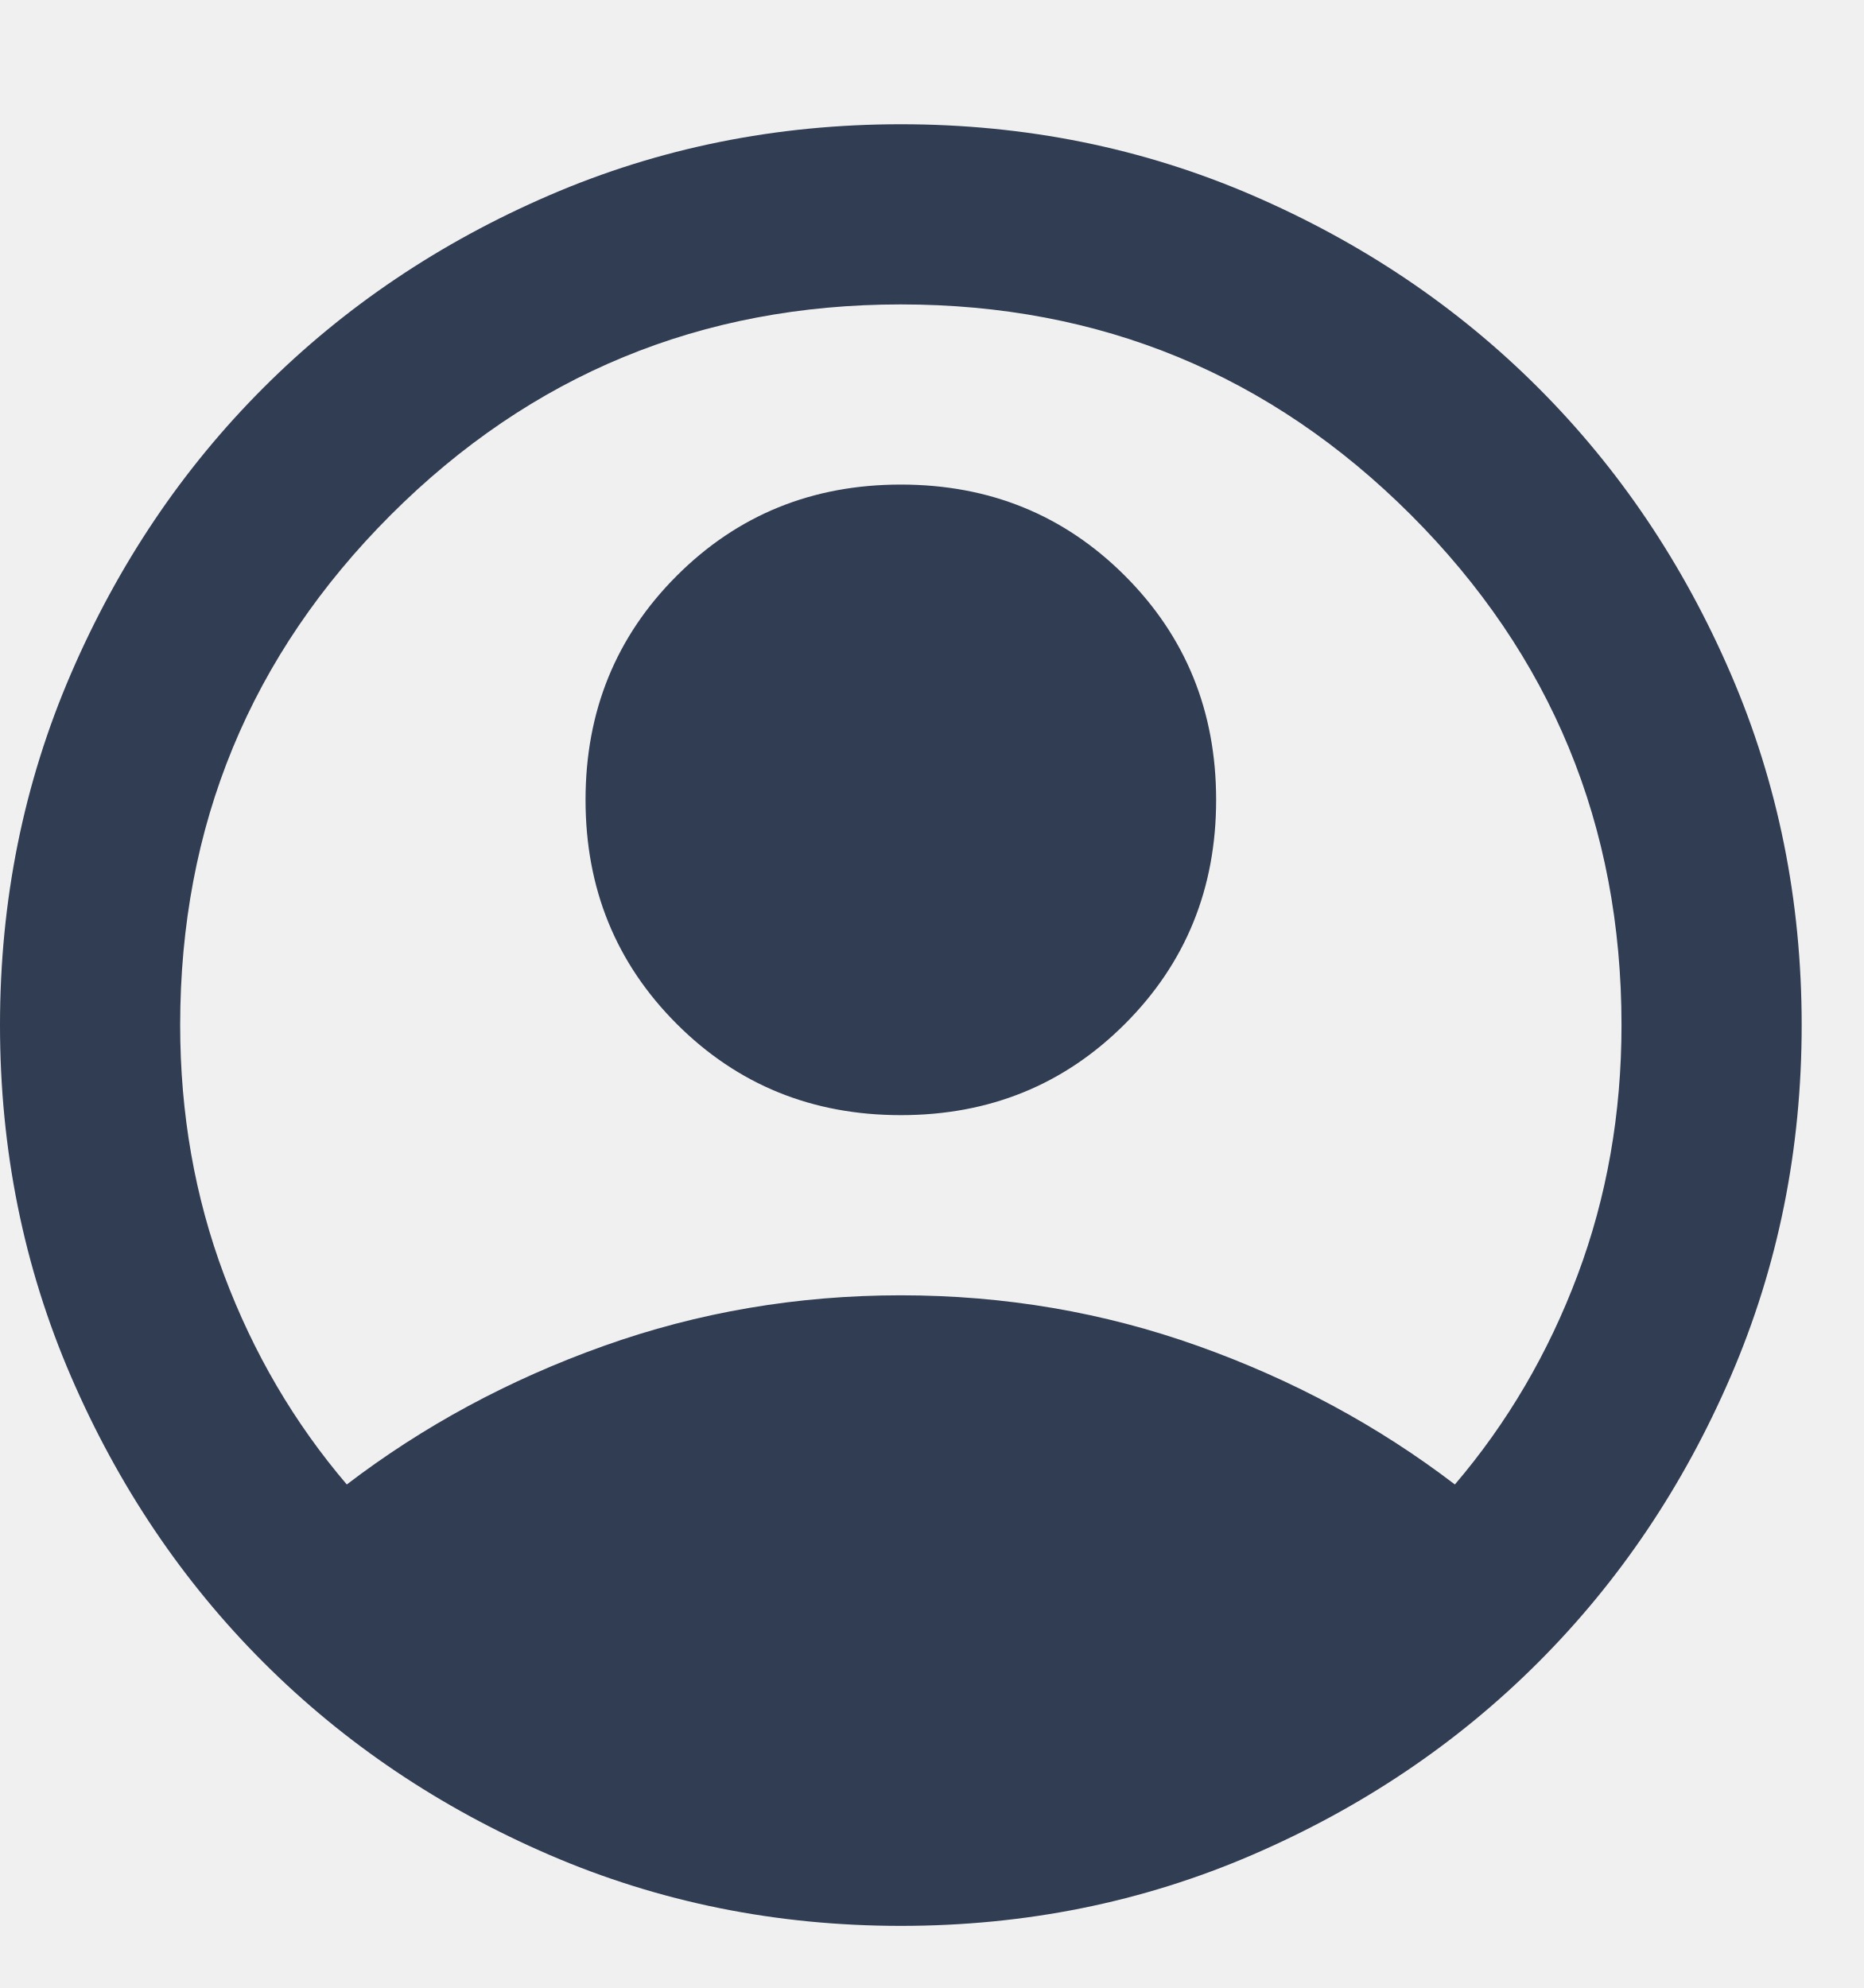
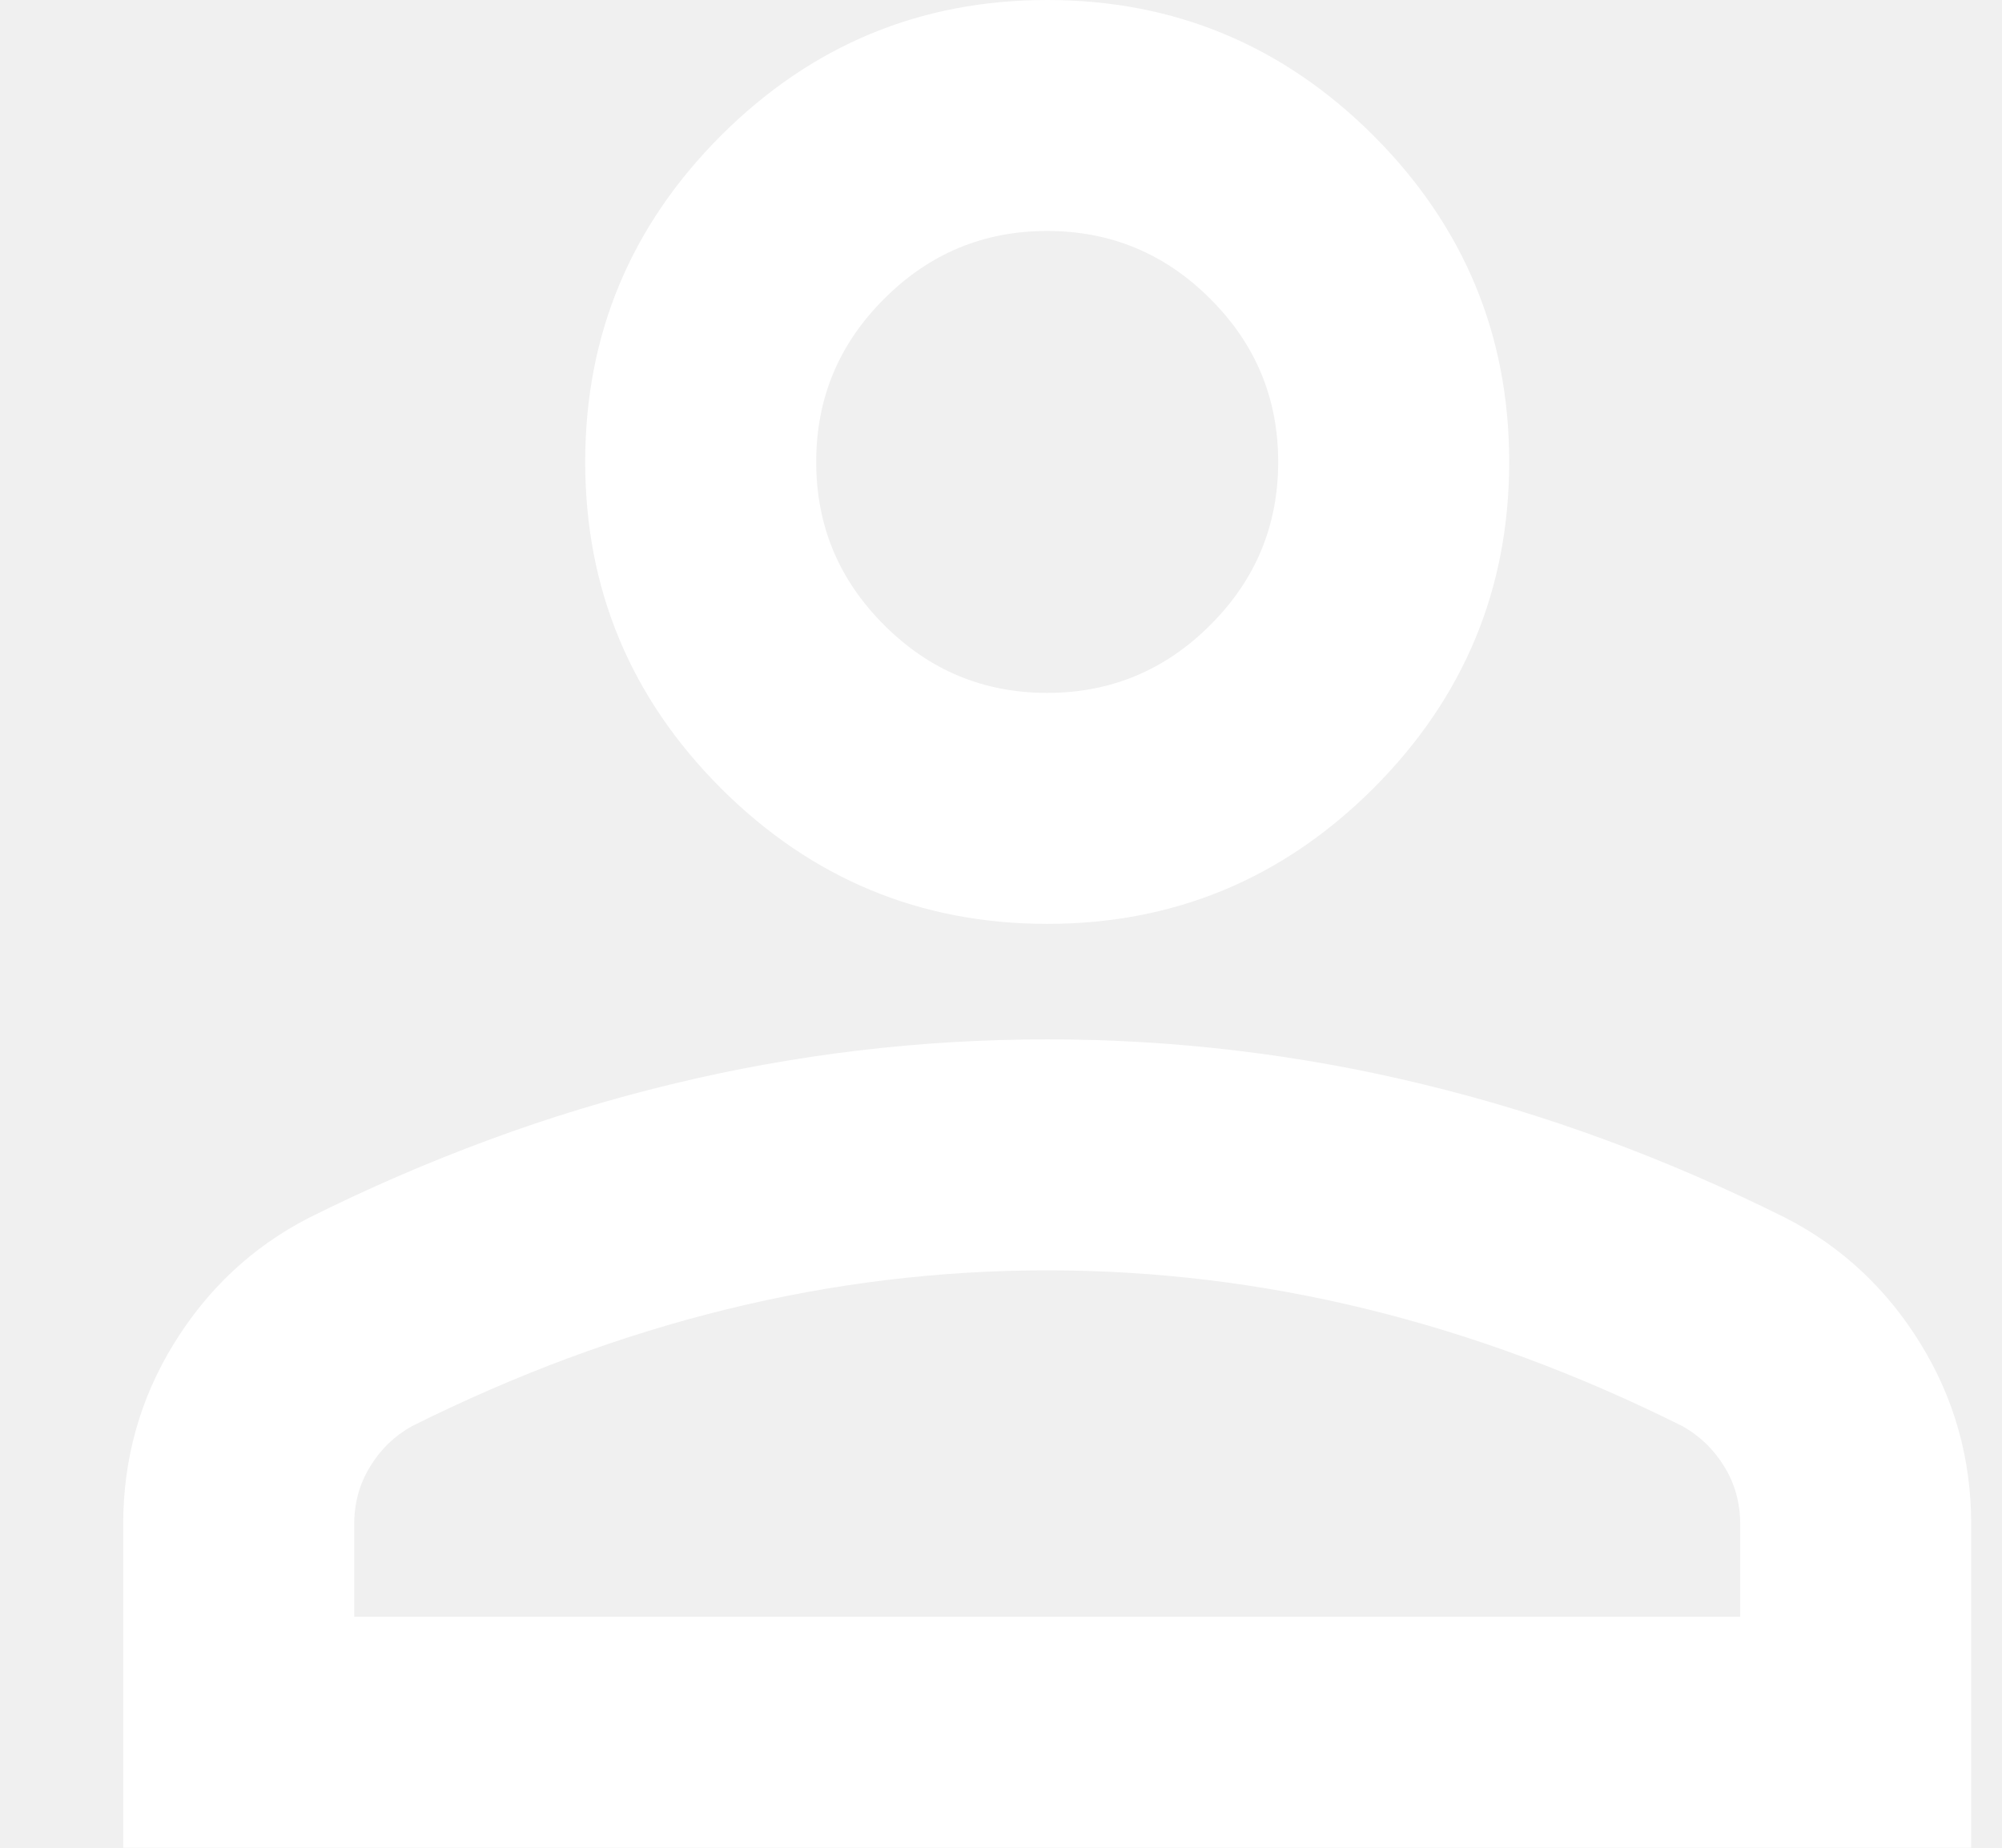
- <svg xmlns="http://www.w3.org/2000/svg" width="30" height="32" viewBox="0 0 30 32" fill="none">
-   <mask id="mask0_3953_87" style="mask-type:alpha" maskUnits="userSpaceOnUse" x="0" y="0" width="30" height="32">
-     <rect width="30" height="32" fill="#D9D9D9" />
-   </mask>
-   <g mask="url(#mask0_3953_87)">
-     <path d="M5.582 23.895C6.815 22.953 8.193 22.209 9.715 21.666C11.238 21.122 12.832 20.85 14.5 20.85C16.168 20.85 17.762 21.122 19.285 21.666C20.808 22.209 22.185 22.953 23.418 23.895C24.263 22.904 24.922 21.78 25.393 20.524C25.864 19.267 26.1 17.926 26.1 16.5C26.1 13.286 24.97 10.549 22.711 8.289C20.451 6.03 17.714 4.9 14.5 4.9C11.286 4.9 8.549 6.03 6.289 8.289C4.03 10.549 2.9 13.286 2.9 16.5C2.9 17.926 3.136 19.267 3.607 20.524C4.078 21.78 4.737 22.904 5.582 23.895ZM14.5 17.95C13.074 17.95 11.872 17.461 10.893 16.482C9.914 15.503 9.425 14.301 9.425 12.875C9.425 11.449 9.914 10.247 10.893 9.268C11.872 8.289 13.074 7.8 14.5 7.8C15.926 7.8 17.128 8.289 18.107 9.268C19.086 10.247 19.575 11.449 19.575 12.875C19.575 14.301 19.086 15.503 18.107 16.482C17.128 17.461 15.926 17.95 14.5 17.95ZM14.5 31C12.494 31 10.609 30.619 8.845 29.858C7.081 29.097 5.546 28.064 4.241 26.759C2.936 25.454 1.903 23.919 1.142 22.155C0.381 20.391 0 18.506 0 16.5C0 14.494 0.381 12.609 1.142 10.845C1.903 9.081 2.936 7.546 4.241 6.241C5.546 4.936 7.081 3.903 8.845 3.142C10.609 2.381 12.494 2 14.5 2C16.506 2 18.391 2.381 20.155 3.142C21.919 3.903 23.454 4.936 24.759 6.241C26.064 7.546 27.097 9.081 27.858 10.845C28.619 12.609 29 14.494 29 16.5C29 18.506 28.619 20.391 27.858 22.155C27.097 23.919 26.064 25.454 24.759 26.759C23.454 28.064 21.919 29.097 20.155 29.858C18.391 30.619 16.506 31 14.5 31Z" fill="#313D53" />
-   </g>
+ <svg xmlns="http://www.w3.org/2000/svg" width="13" height="12" viewBox="0 0 13 12" fill="none">
+   <path d="M6.8 6C5.975 6 5.269 5.706 4.681 5.119C4.094 4.531 3.8 3.825 3.8 3C3.8 2.175 4.094 1.469 4.681 0.881C5.269 0.294 5.975 0 6.8 0C7.625 0 8.331 0.294 8.919 0.881C9.506 1.469 9.8 2.175 9.8 3C9.8 3.825 9.506 4.531 8.919 5.119C8.331 5.706 7.625 6 6.8 6ZM0.8 12V9.9C0.8 9.475 0.909 9.084 1.128 8.728C1.347 8.372 1.637 8.1 2 7.912C2.775 7.525 3.562 7.234 4.362 7.041C5.162 6.847 5.975 6.75 6.8 6.75C7.625 6.75 8.437 6.847 9.237 7.041C10.037 7.234 10.825 7.525 11.6 7.912C11.963 8.1 12.253 8.372 12.472 8.728C12.691 9.084 12.8 9.475 12.8 9.9V12H0.8ZM2.3 10.5H11.3V9.9C11.3 9.762 11.266 9.637 11.197 9.525C11.128 9.412 11.037 9.325 10.925 9.262C10.25 8.925 9.569 8.672 8.881 8.503C8.194 8.334 7.5 8.25 6.8 8.25C6.1 8.25 5.406 8.334 4.719 8.503C4.031 8.672 3.35 8.925 2.675 9.262C2.562 9.325 2.472 9.412 2.403 9.525C2.334 9.637 2.3 9.762 2.3 9.9V10.5ZM6.8 4.5C7.212 4.5 7.566 4.353 7.859 4.059C8.153 3.766 8.3 3.413 8.3 3C8.3 2.587 8.153 2.234 7.859 1.941C7.566 1.647 7.212 1.5 6.8 1.5C6.387 1.5 6.034 1.647 5.741 1.941C5.447 2.234 5.3 2.587 5.3 3C5.3 3.413 5.447 3.766 5.741 4.059C6.034 4.353 6.387 4.5 6.8 4.5Z" fill="white" />
</svg>
